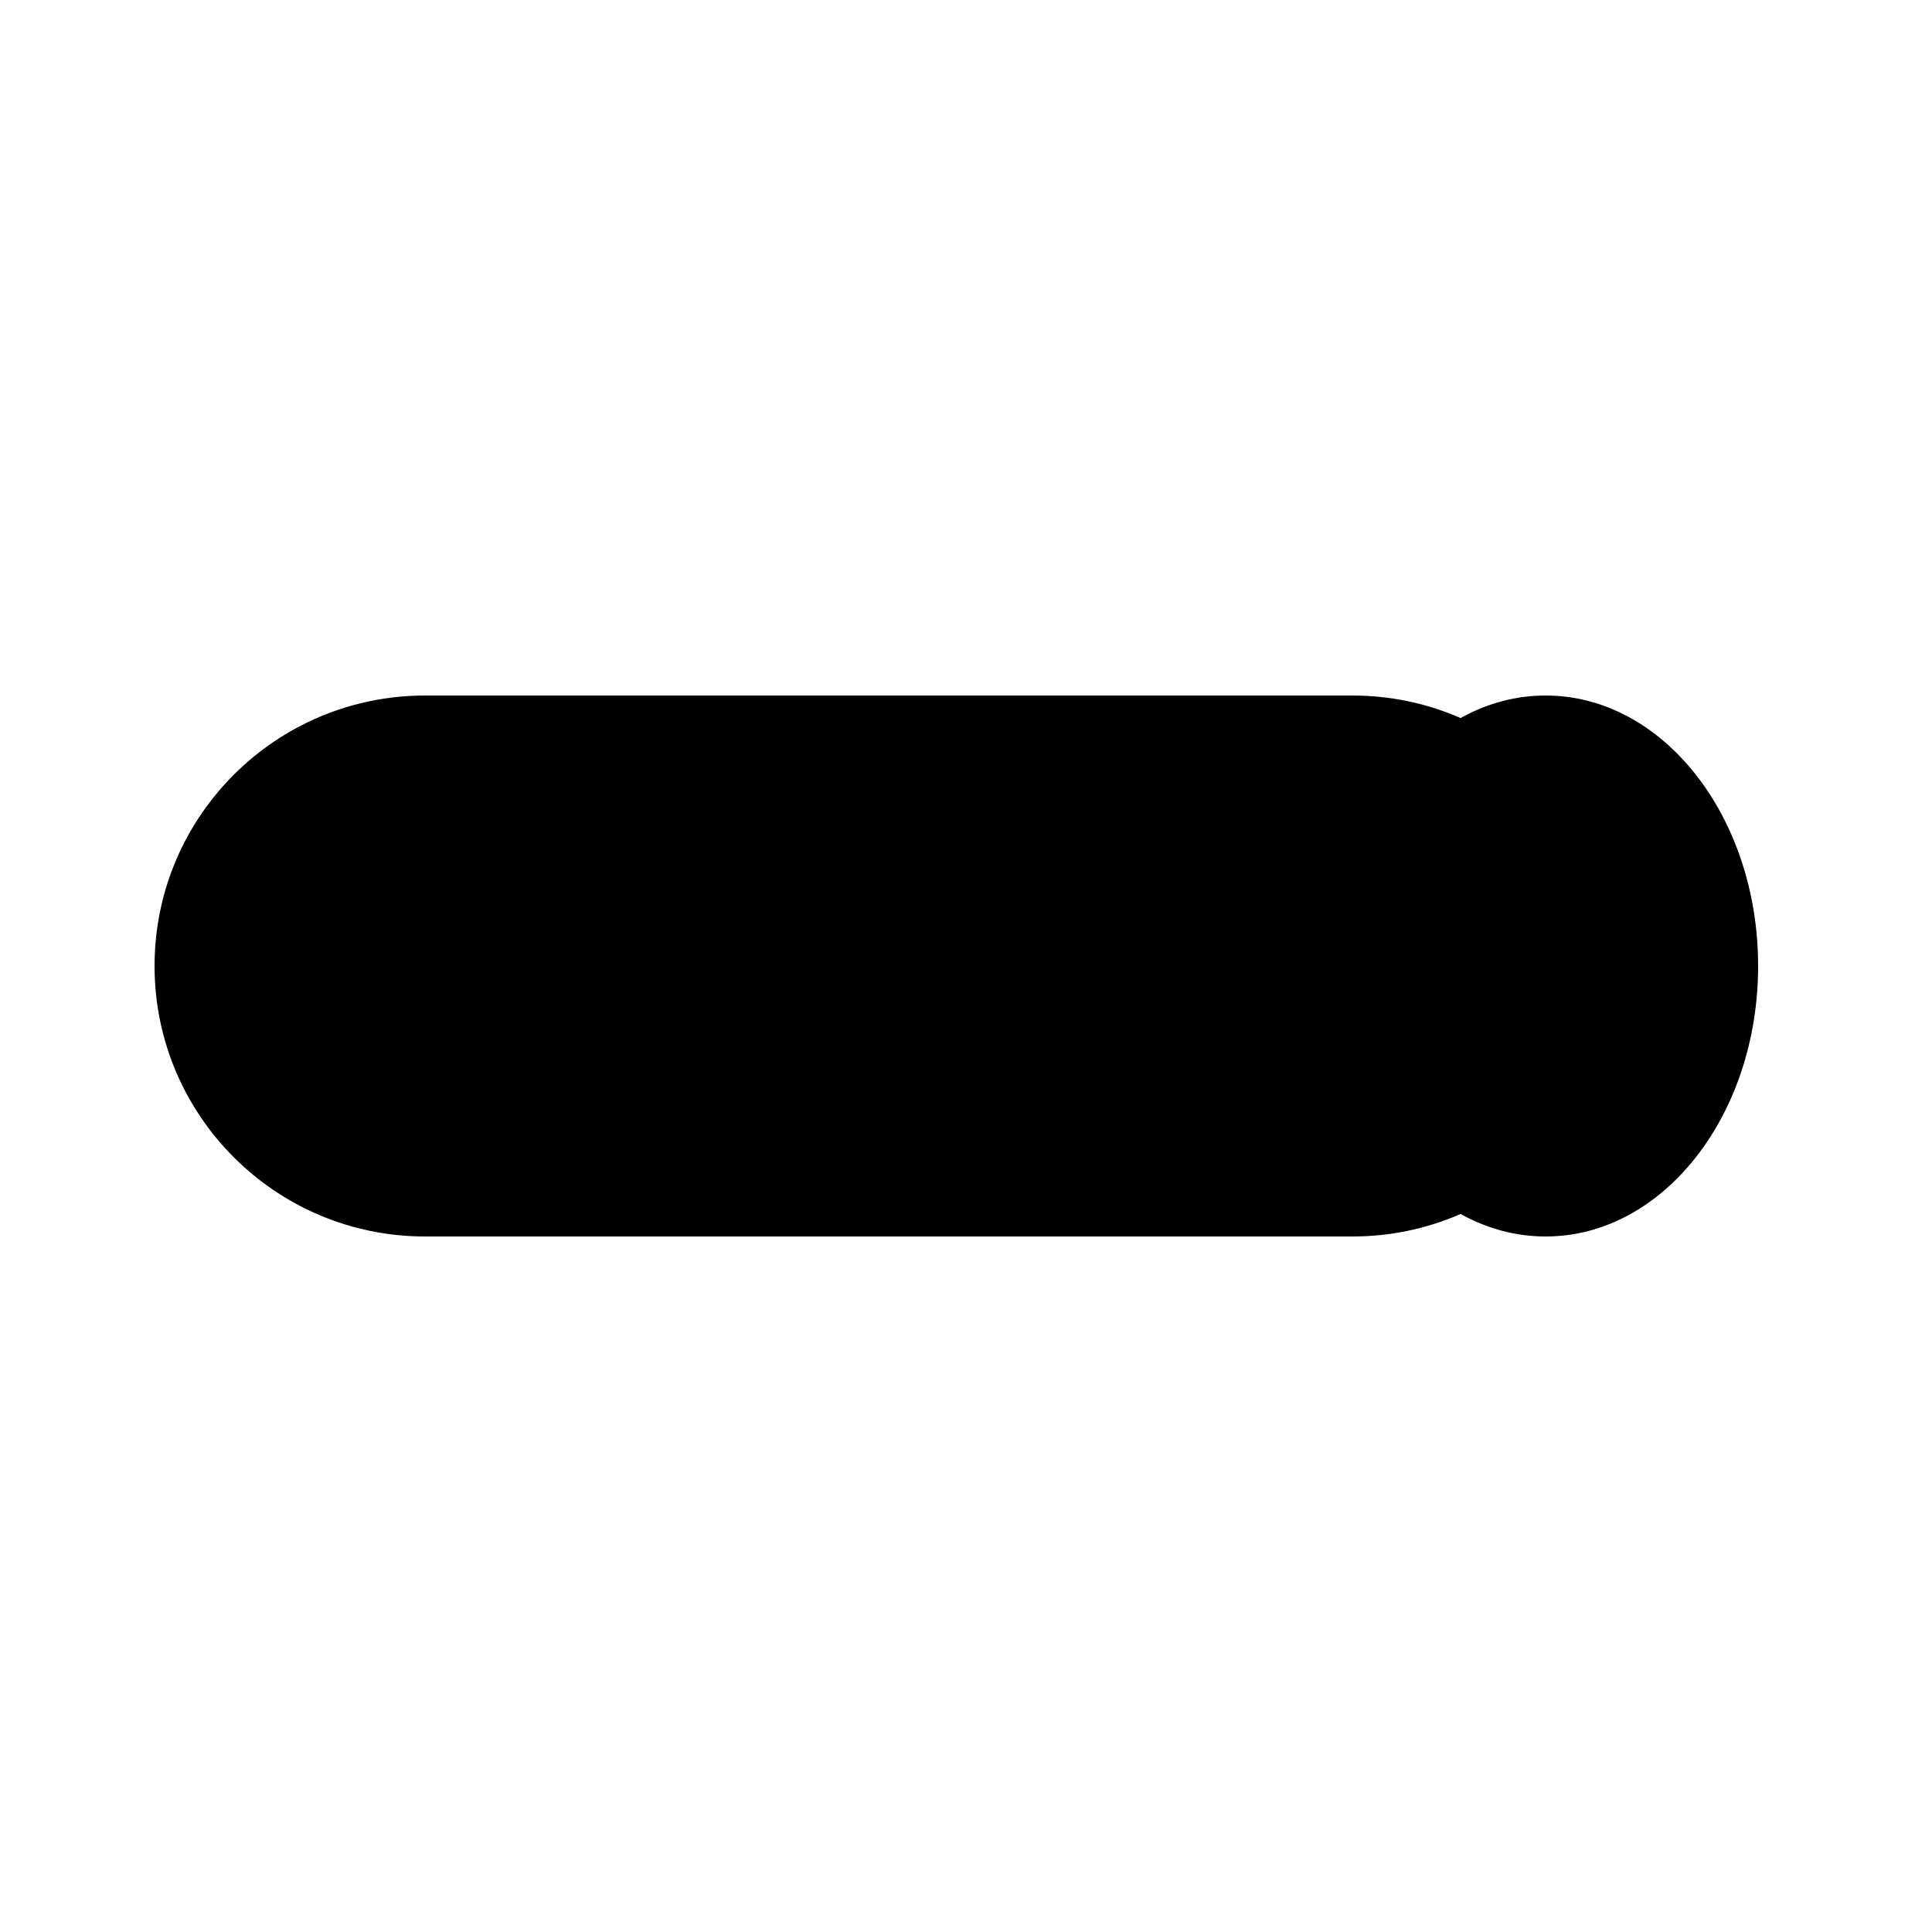
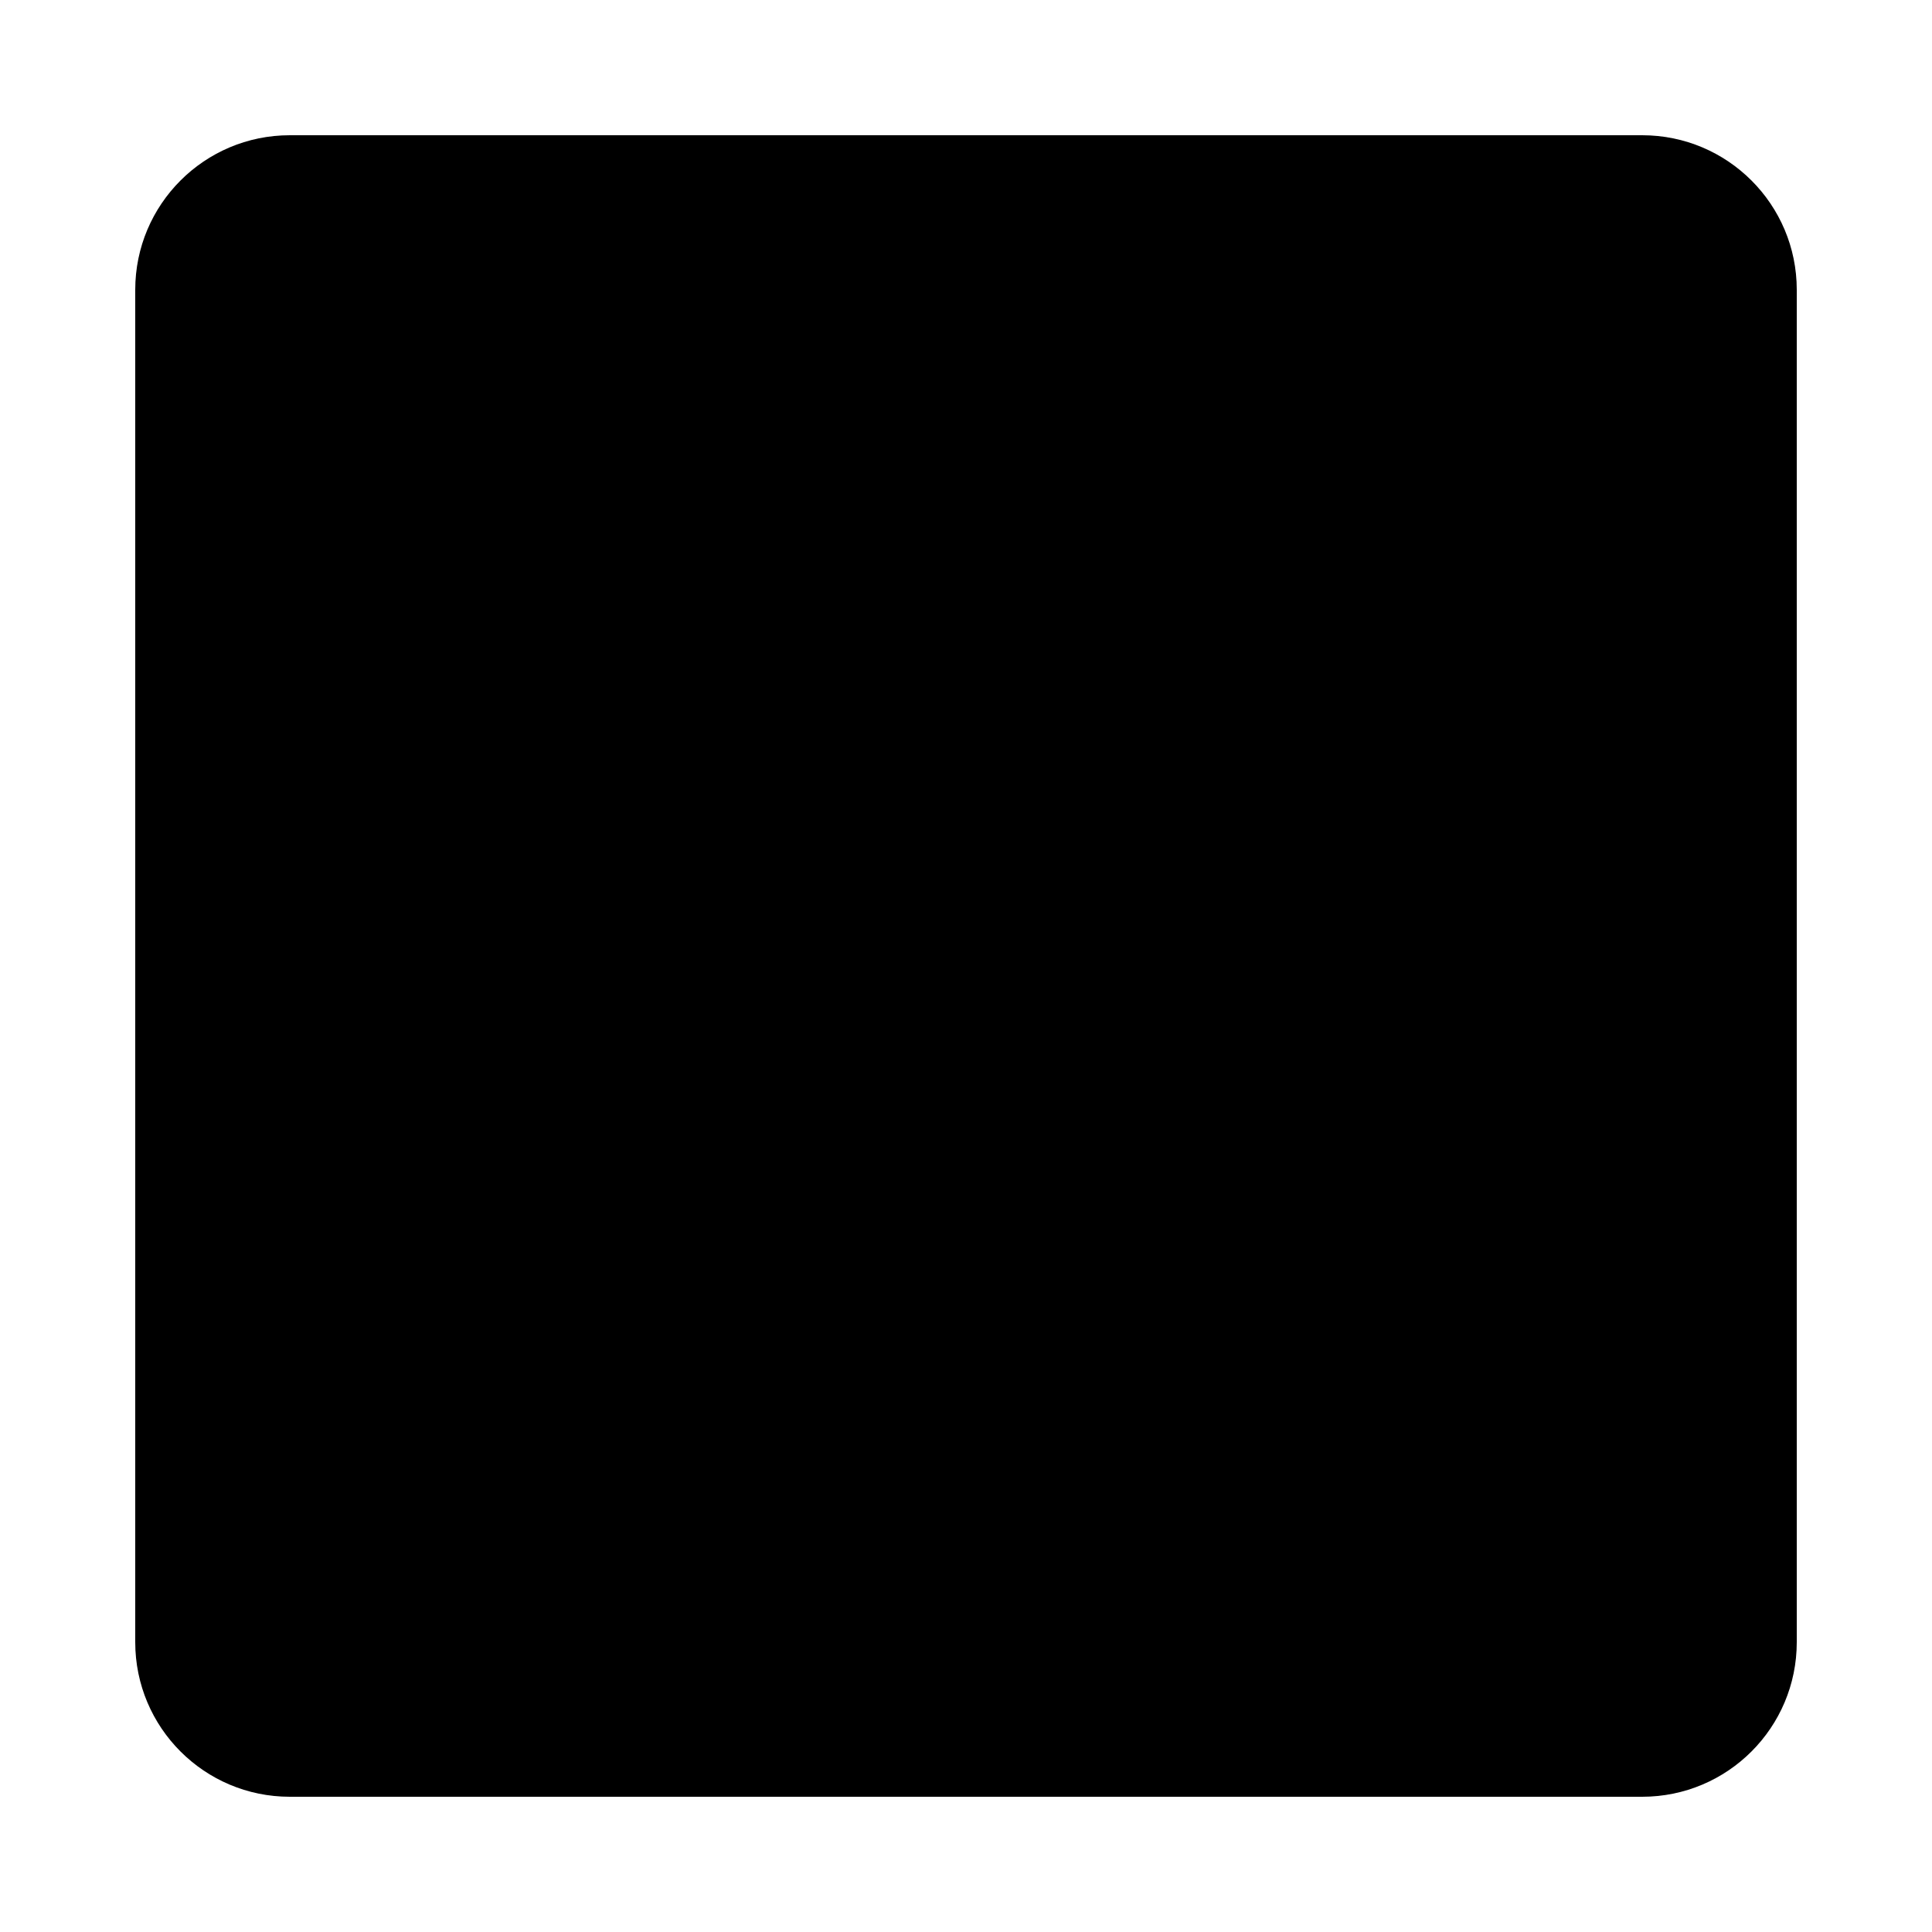
<svg xmlns="http://www.w3.org/2000/svg" version="1.1" width="100" height="100" viewBox="0 0 100 100">
-   <rect x="8" y="36" width="76" height="28" rx="14" fill="param(fill) #E8D5B5" fill-opacity="param(fill-opacity) 1" stroke="param(outline) #6B4423" stroke-opacity="param(outline-opacity) 1" stroke-width="5" stroke-linecap="round" stroke-linejoin="round" />
-   <ellipse cx="80" cy="50" rx="11" ry="14" fill="param(fill) #E8D5B5" fill-opacity="param(fill-opacity) 1" stroke="param(outline) #6B4423" stroke-opacity="param(outline-opacity) 1" stroke-width="5" stroke-linecap="round" stroke-linejoin="round" />
-   <circle cx="80" cy="50" r="4.5" fill="none" stroke="param(outline) #6B4423" stroke-opacity="param(outline-opacity) 1" stroke-width="3" stroke-linecap="round" stroke-linejoin="round" />
-   <path d="M22,46 L50,46" fill="none" stroke="param(outline) #6B4423" stroke-opacity="param(outline-opacity) 1" stroke-width="3" stroke-linecap="round" stroke-linejoin="round" />
-   <path d="M30,55 L62,55" fill="none" stroke="param(outline) #6B4423" stroke-opacity="param(outline-opacity) 1" stroke-width="3" stroke-linecap="round" stroke-linejoin="round" />
+   <rect x="7" y="7" width="86" height="86" rx="8" fill="param(fill) #E8D5B5" fill-opacity="param(fill-opacity) 1" stroke="param(outline) #6B4423" stroke-opacity="param(outline-opacity) 1" stroke-width="5" stroke-linecap="round" stroke-linejoin="round" />
+   <g transform="translate(50,50) scale(0.72) translate(-50,-50)">
+     <rect x="8" y="36" width="76" height="28" rx="14" fill="none" stroke="param(outline) #6B4423" stroke-opacity="param(outline-opacity) 1" stroke-width="5" stroke-linecap="round" stroke-linejoin="round" />
+     <ellipse cx="80" cy="50" rx="11" ry="14" fill="param(fill) #E8D5B5" fill-opacity="param(fill-opacity) 1" stroke="param(outline) #6B4423" stroke-opacity="param(outline-opacity) 1" stroke-width="5" stroke-linecap="round" stroke-linejoin="round" />
+     <circle cx="80" cy="50" r="4.5" fill="none" stroke="param(outline) #6B4423" stroke-opacity="param(outline-opacity) 1" stroke-width="3" stroke-linecap="round" stroke-linejoin="round" />
+     <path d="M22,46 L50,46" fill="none" stroke="param(outline) #6B4423" stroke-opacity="param(outline-opacity) 1" stroke-width="3" stroke-linecap="round" stroke-linejoin="round" />
+     <path d="M30,55 L62,55" fill="none" stroke="param(outline) #6B4423" stroke-opacity="param(outline-opacity) 1" stroke-width="3" stroke-linecap="round" stroke-linejoin="round" />
+   </g>
</svg>
